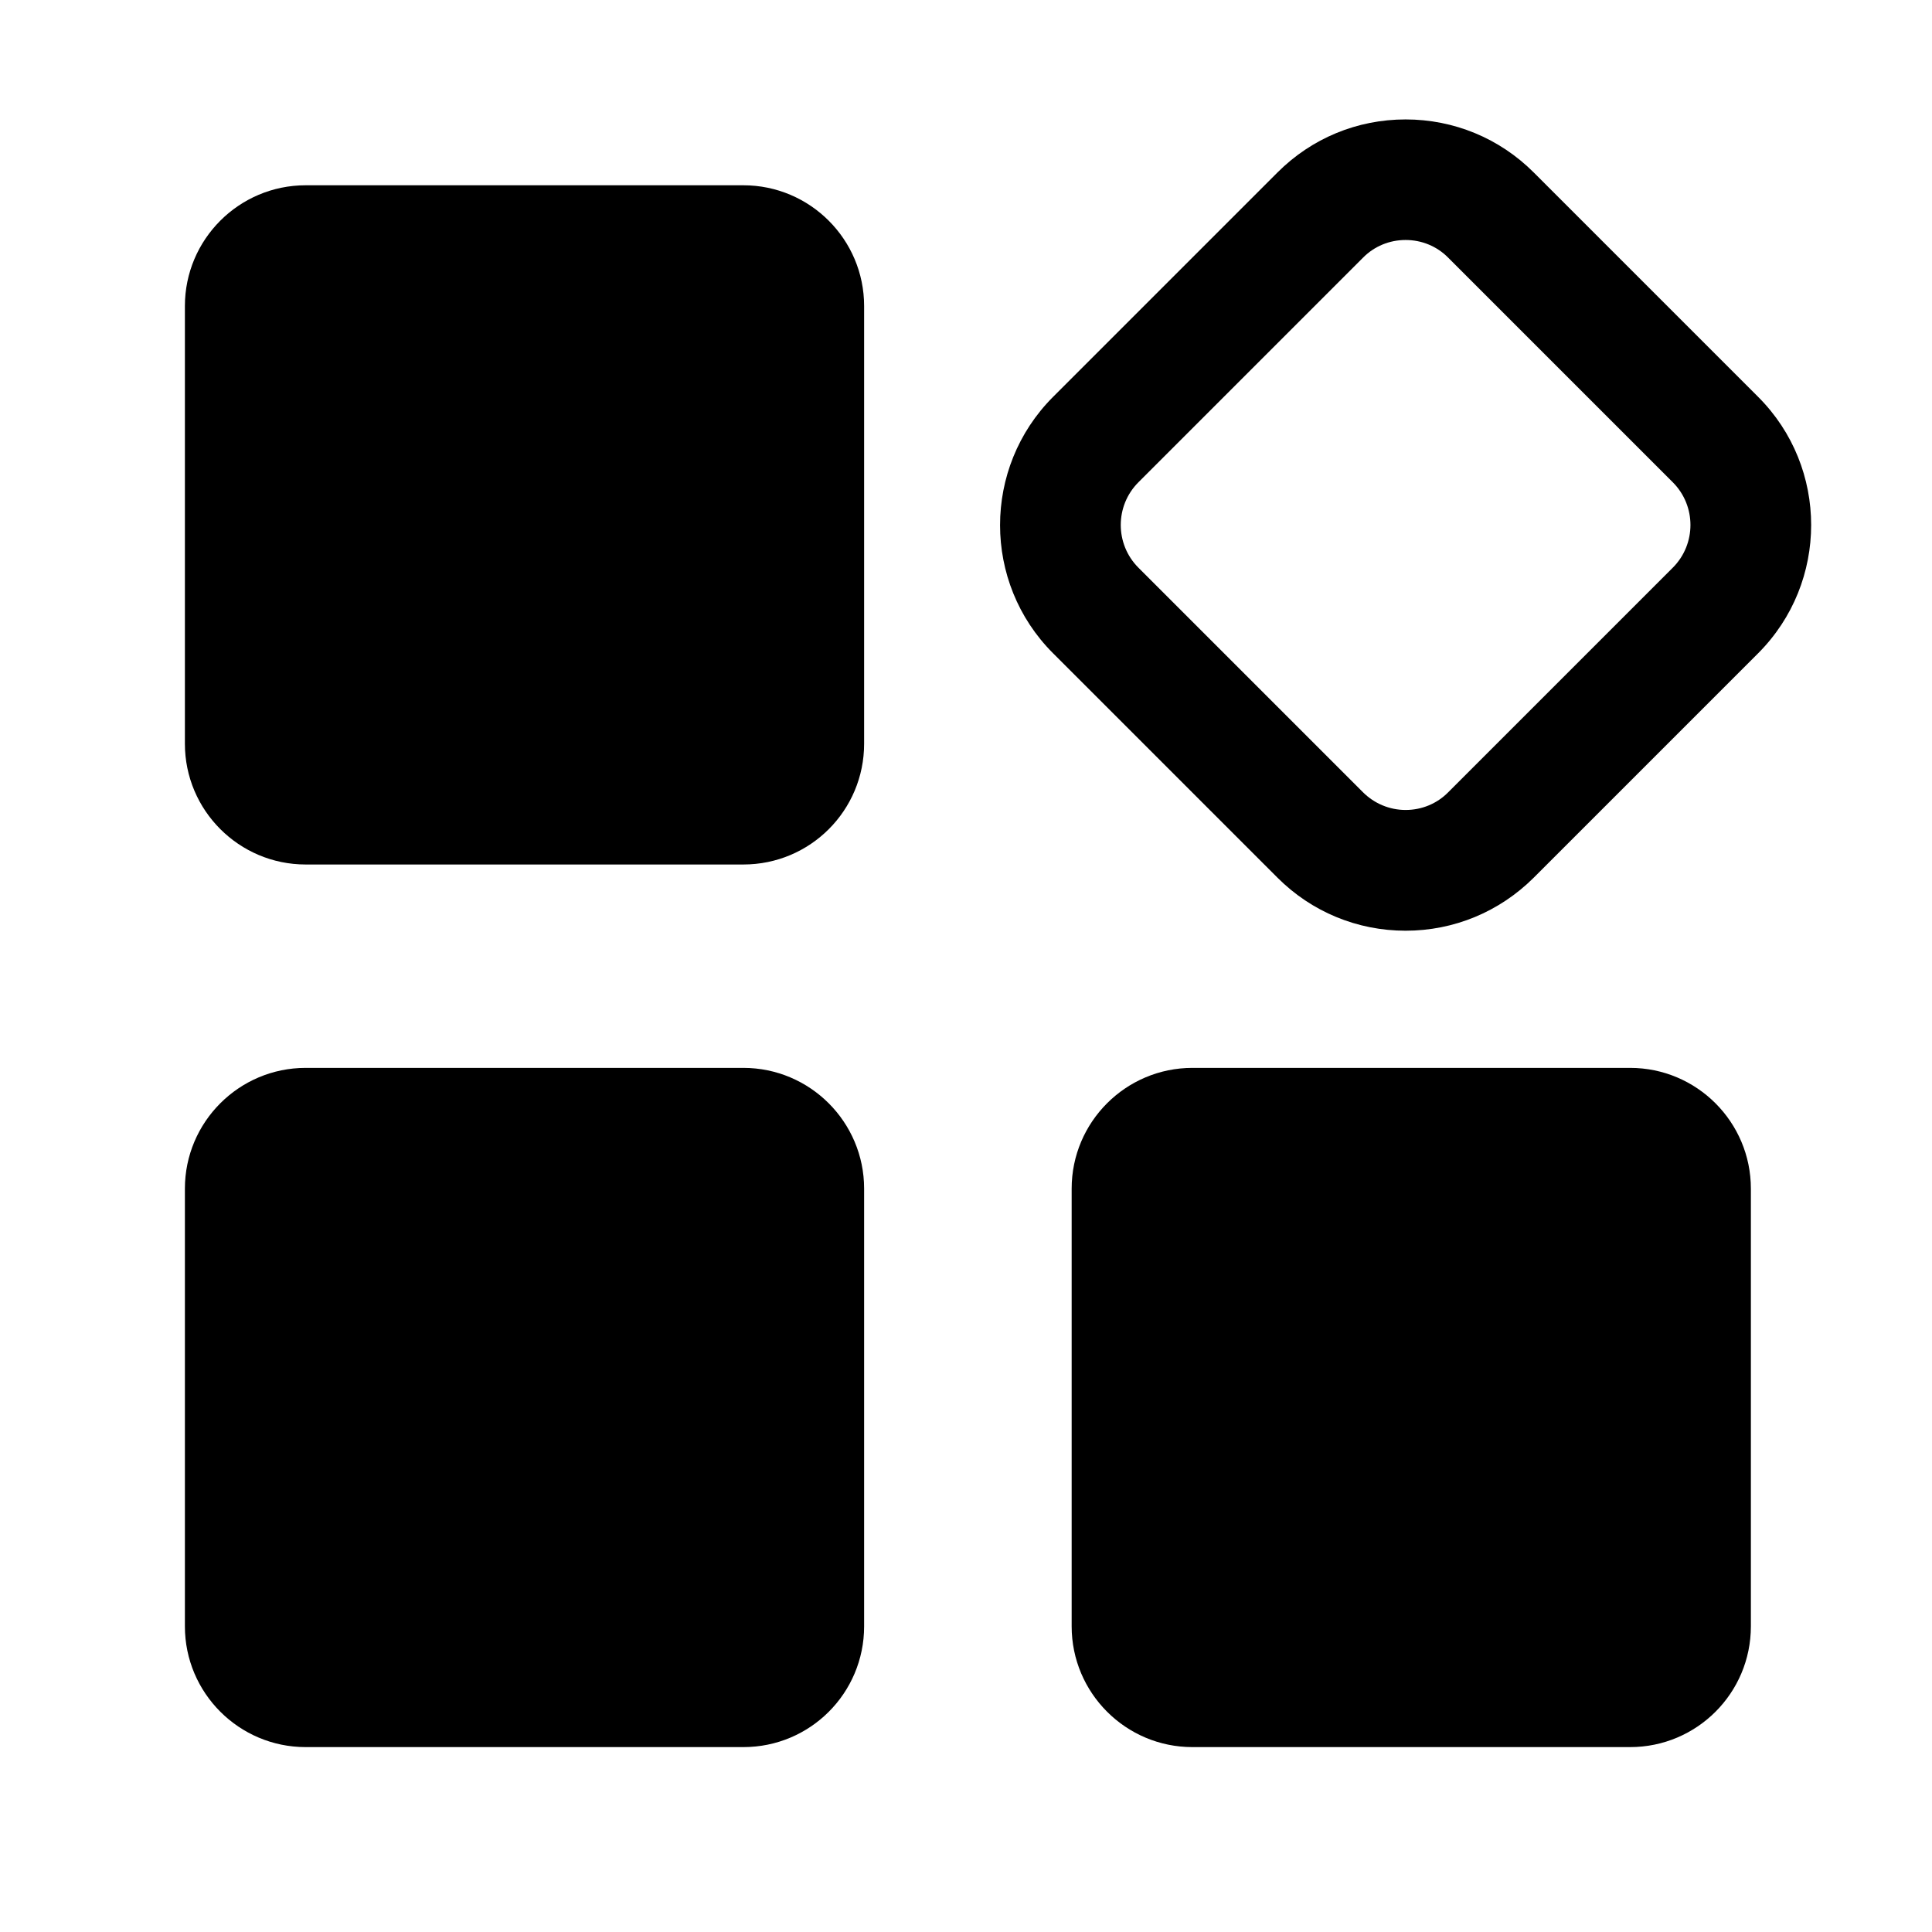
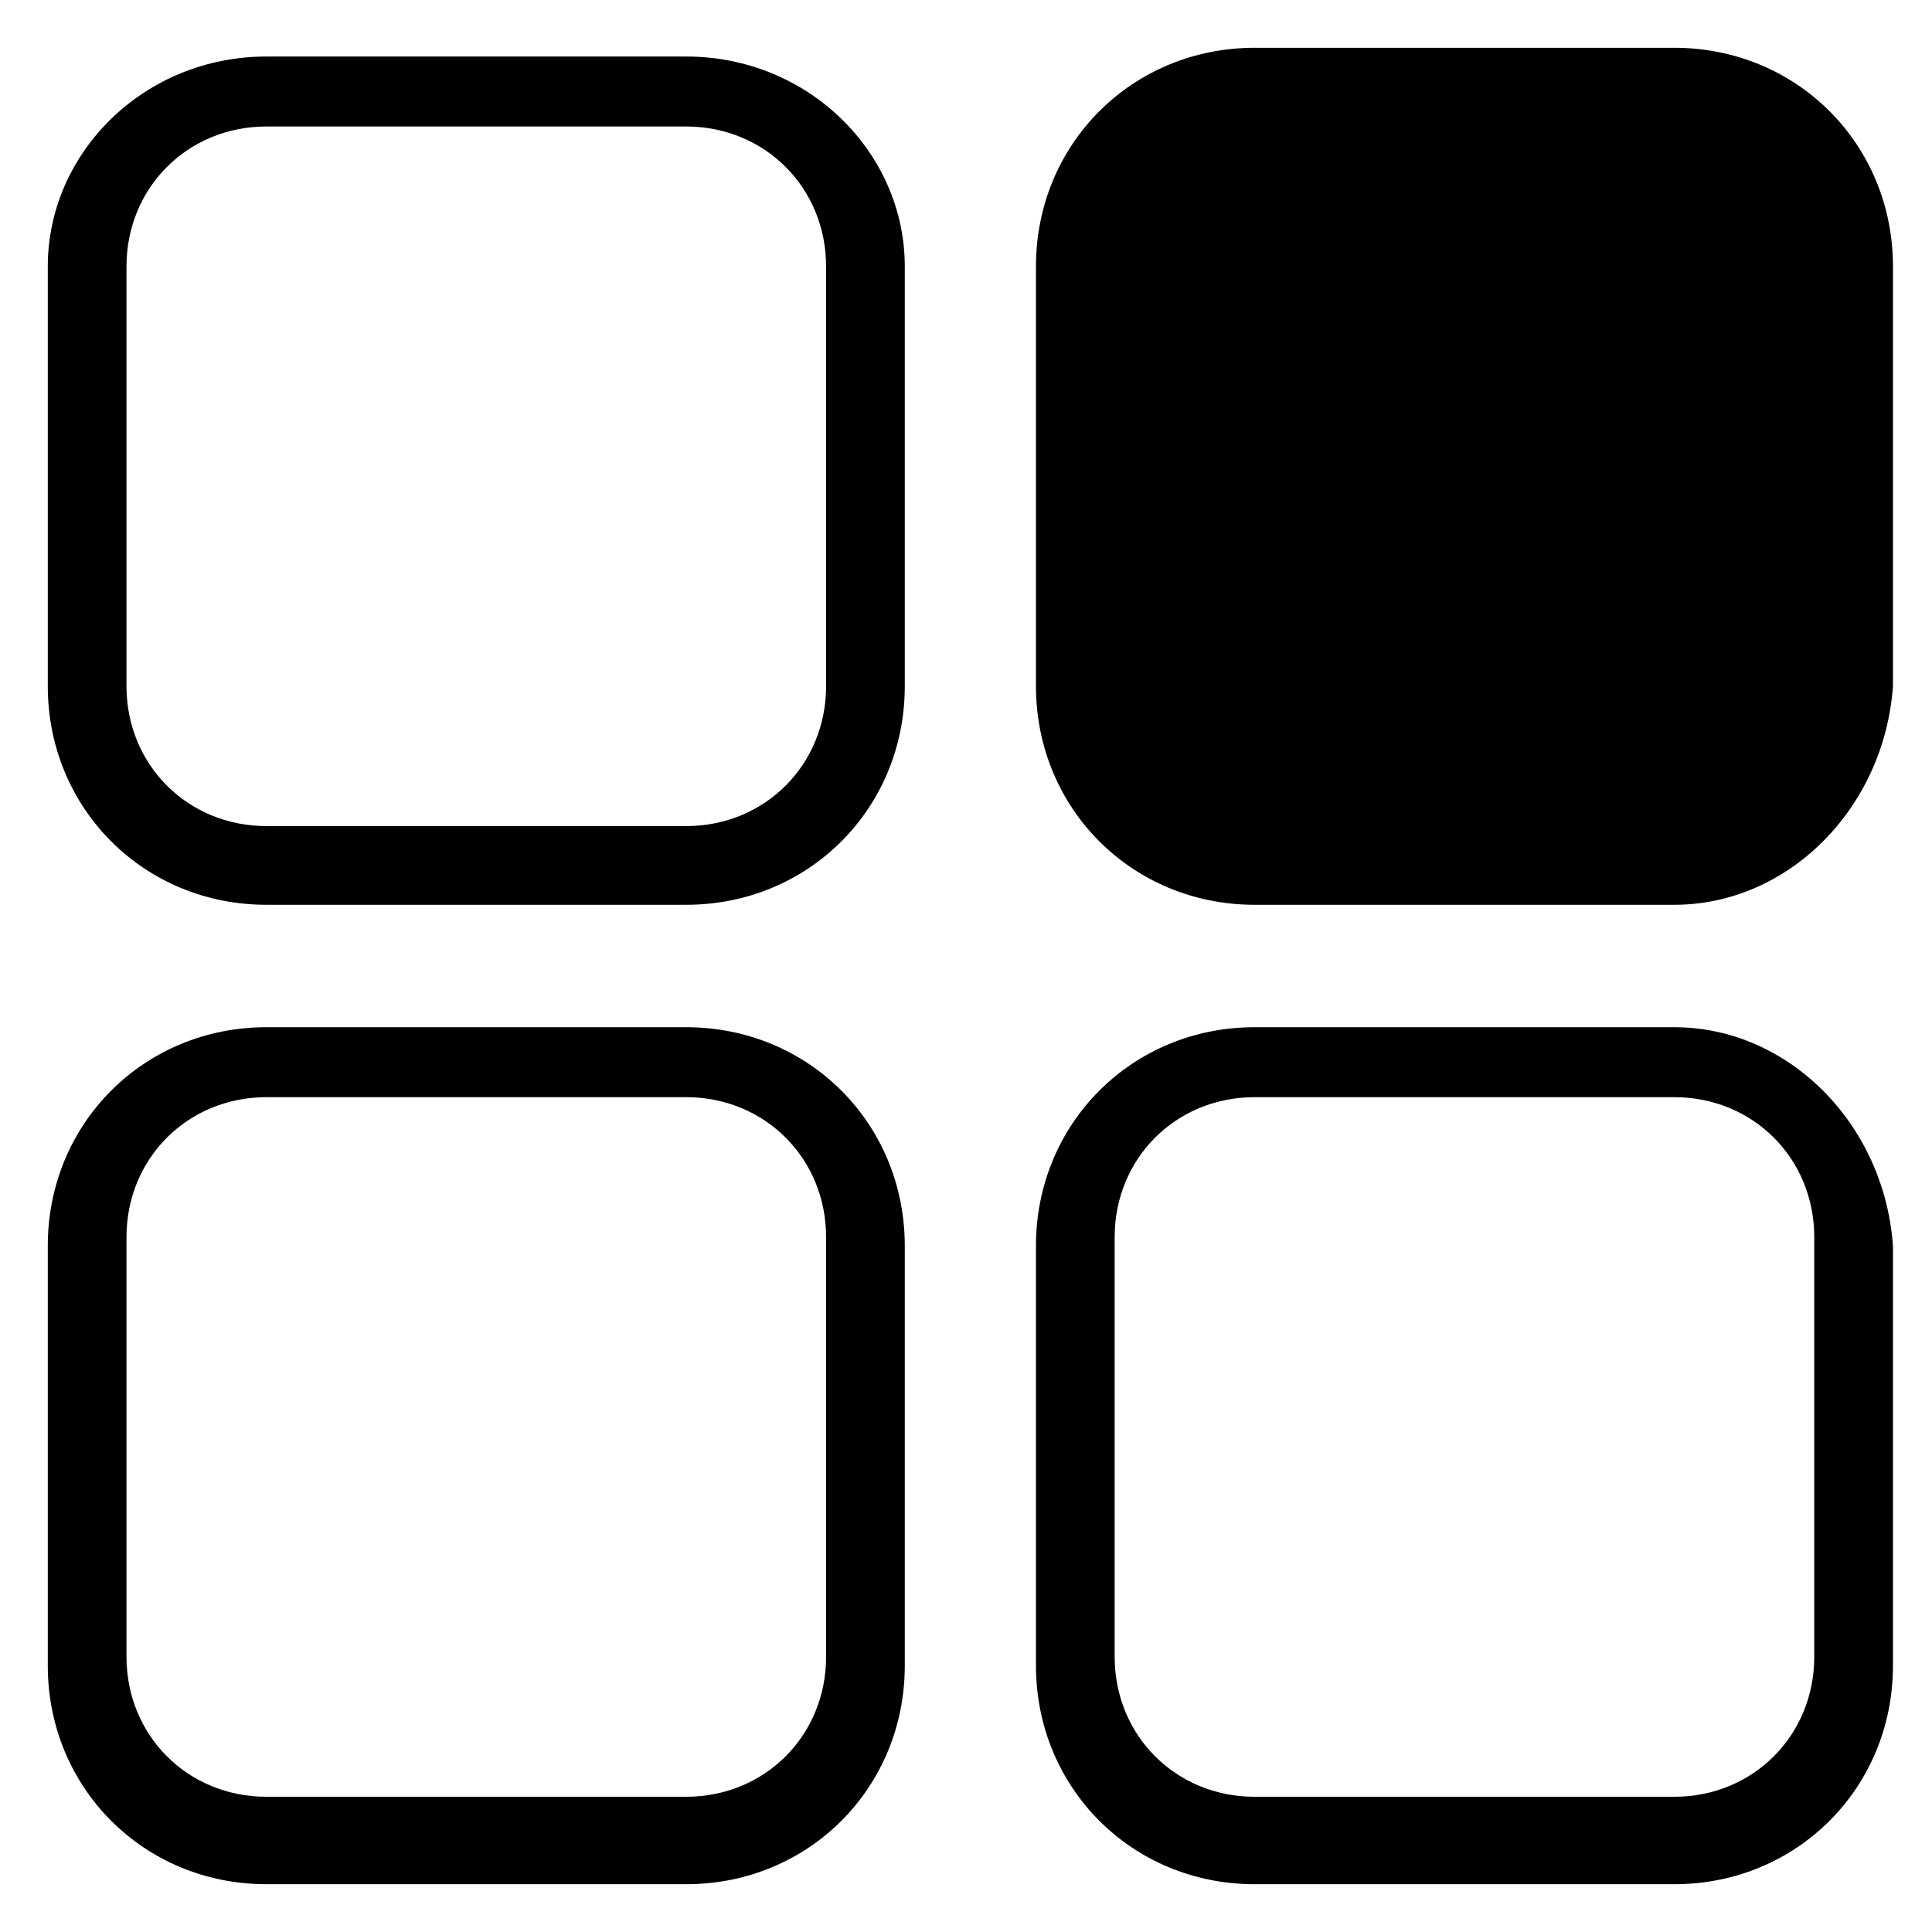
- <svg xmlns="http://www.w3.org/2000/svg" t="1515050191145" class="icon" style="" viewBox="0 0 1024 1024" version="1.1" p-id="10451" width="200" height="200">
+ <svg xmlns="http://www.w3.org/2000/svg" t="1495261912253" class="icon" style="" viewBox="0 0 1024 1024" version="1.1" p-id="22951" width="64" height="64">
  <defs>
    <style type="text/css" />
  </defs>
-   <path d="M394 458.2H162c-35.3 0-64-28.7-64-64v-232c0-35.3 28.7-64 64-64h232c35.3 0 64 28.7 64 64v232c0 35.4-28.6 64-64 64zM394 926H162c-35.3 0-64-28.7-64-64V630c0-35.3 28.7-64 64-64h232c35.3 0 64 28.7 64 64v232c0 35.4-28.6 64-64 64zM864 926H632c-35.3 0-64-28.7-64-64V630c0-35.3 28.7-64 64-64h232c35.3 0 64 28.7 64 64v232c0 35.4-28.7 64-64 64zM745 493.3c-25.6 0-49.8-10-67.9-28.1l-119-119c-37.4-37.4-37.4-98.3 0-135.8l119-119c18.1-18.1 42.2-28.1 67.9-28.1 25.6 0 49.8 10 67.9 28.1l119 119c37.4 37.4 37.4 98.3 0 135.8l-119 119c-18.2 18.1-42.3 28.1-67.9 28.1z m0-366.1c-8.5 0-16.6 3.3-22.6 9.4l-119 119c-12.5 12.5-12.5 32.8 0 45.3l119 119c6 6 14.1 9.4 22.6 9.4 8.5 0 16.6-3.3 22.6-9.4l119-119c12.5-12.5 12.5-32.8 0-45.3l-119-119c-6-6.1-14.1-9.4-22.6-9.4z" p-id="10452" />
+   <path d="M363.681 67.041c41.714 0 74.16 32.445 74.16 74.16v222.479c0 41.714-32.445 74.16-74.16 74.16h-222.479c-41.714 0-74.16-32.445-74.16-74.16v-222.479c0-41.714 32.445-74.16 74.16-74.16h222.479M363.681 29.962h-222.479c-64.891 0-115.873 50.986-115.873 111.241v222.479c0 64.891 50.986 115.873 115.873 115.873h222.479c64.891 0 115.873-50.986 115.873-115.873v-222.479c0-60.255-50.986-111.241-115.873-111.241zM887.434 479.555h-222.479c-64.891 0-115.873-50.986-115.873-115.873v-222.479c0-64.891 50.986-115.873 115.873-115.873h222.479c64.891 0 115.873 50.986 115.873 115.873v222.479c-4.636 64.891-55.619 115.873-115.873 115.873zM363.681 581.524c41.714 0 74.16 32.445 74.16 74.16v222.479c0 41.714-32.445 74.16-74.16 74.16h-222.479c-41.714 0-74.16-32.445-74.16-74.16v-222.479c0-41.714 32.445-74.16 74.16-74.16h222.479M363.681 544.445h-222.479c-64.891 0-115.873 50.986-115.873 115.873v222.479c0 64.891 50.986 115.873 115.873 115.873h222.479c64.891 0 115.873-50.986 115.873-115.873v-222.479c0-64.891-50.986-115.873-115.873-115.873zM887.434 581.524c41.714 0 74.16 32.445 74.16 74.16v222.479c0 41.714-32.445 74.16-74.16 74.16h-222.479c-41.714 0-74.16-32.445-74.16-74.16v-222.479c0-41.714 32.445-74.16 74.16-74.16h222.479M887.434 544.445h-222.479c-64.891 0-115.873 50.986-115.873 115.873v222.479c0 64.891 50.986 115.873 115.873 115.873h222.479c64.891 0 115.873-50.986 115.873-115.873v-222.479c-4.636-64.891-55.619-115.873-115.873-115.873z" p-id="22952" />
</svg>
